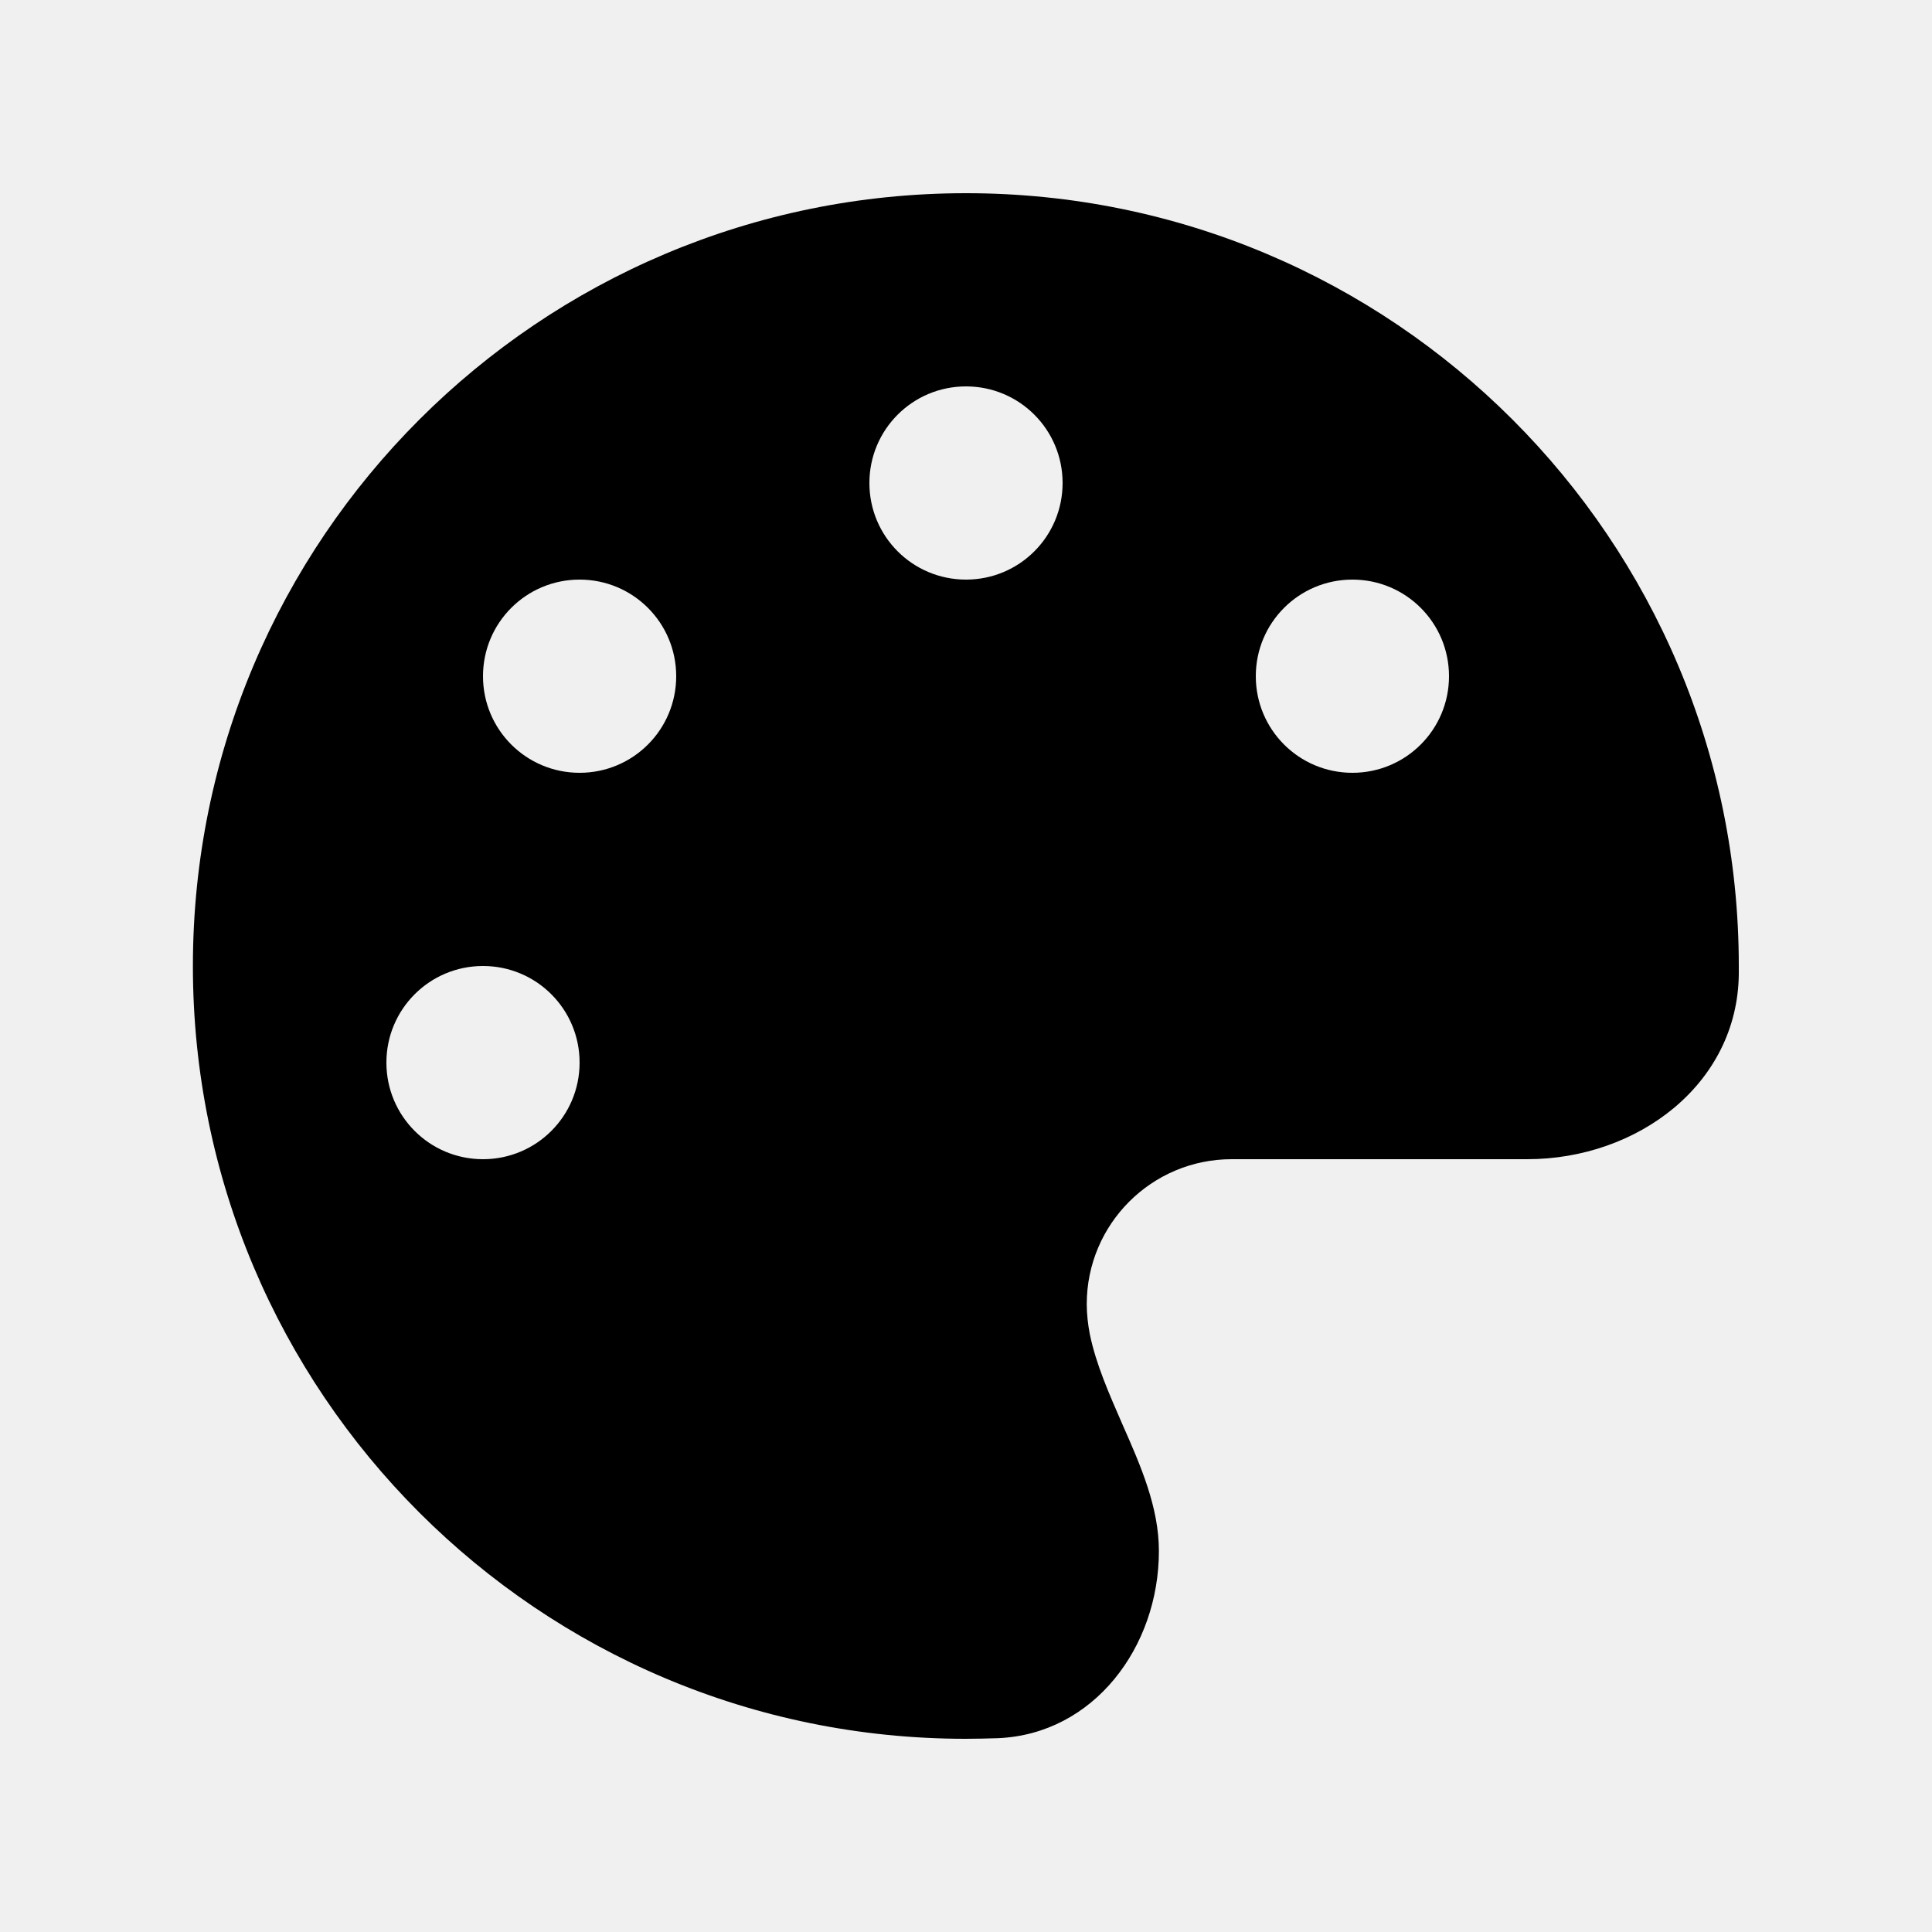
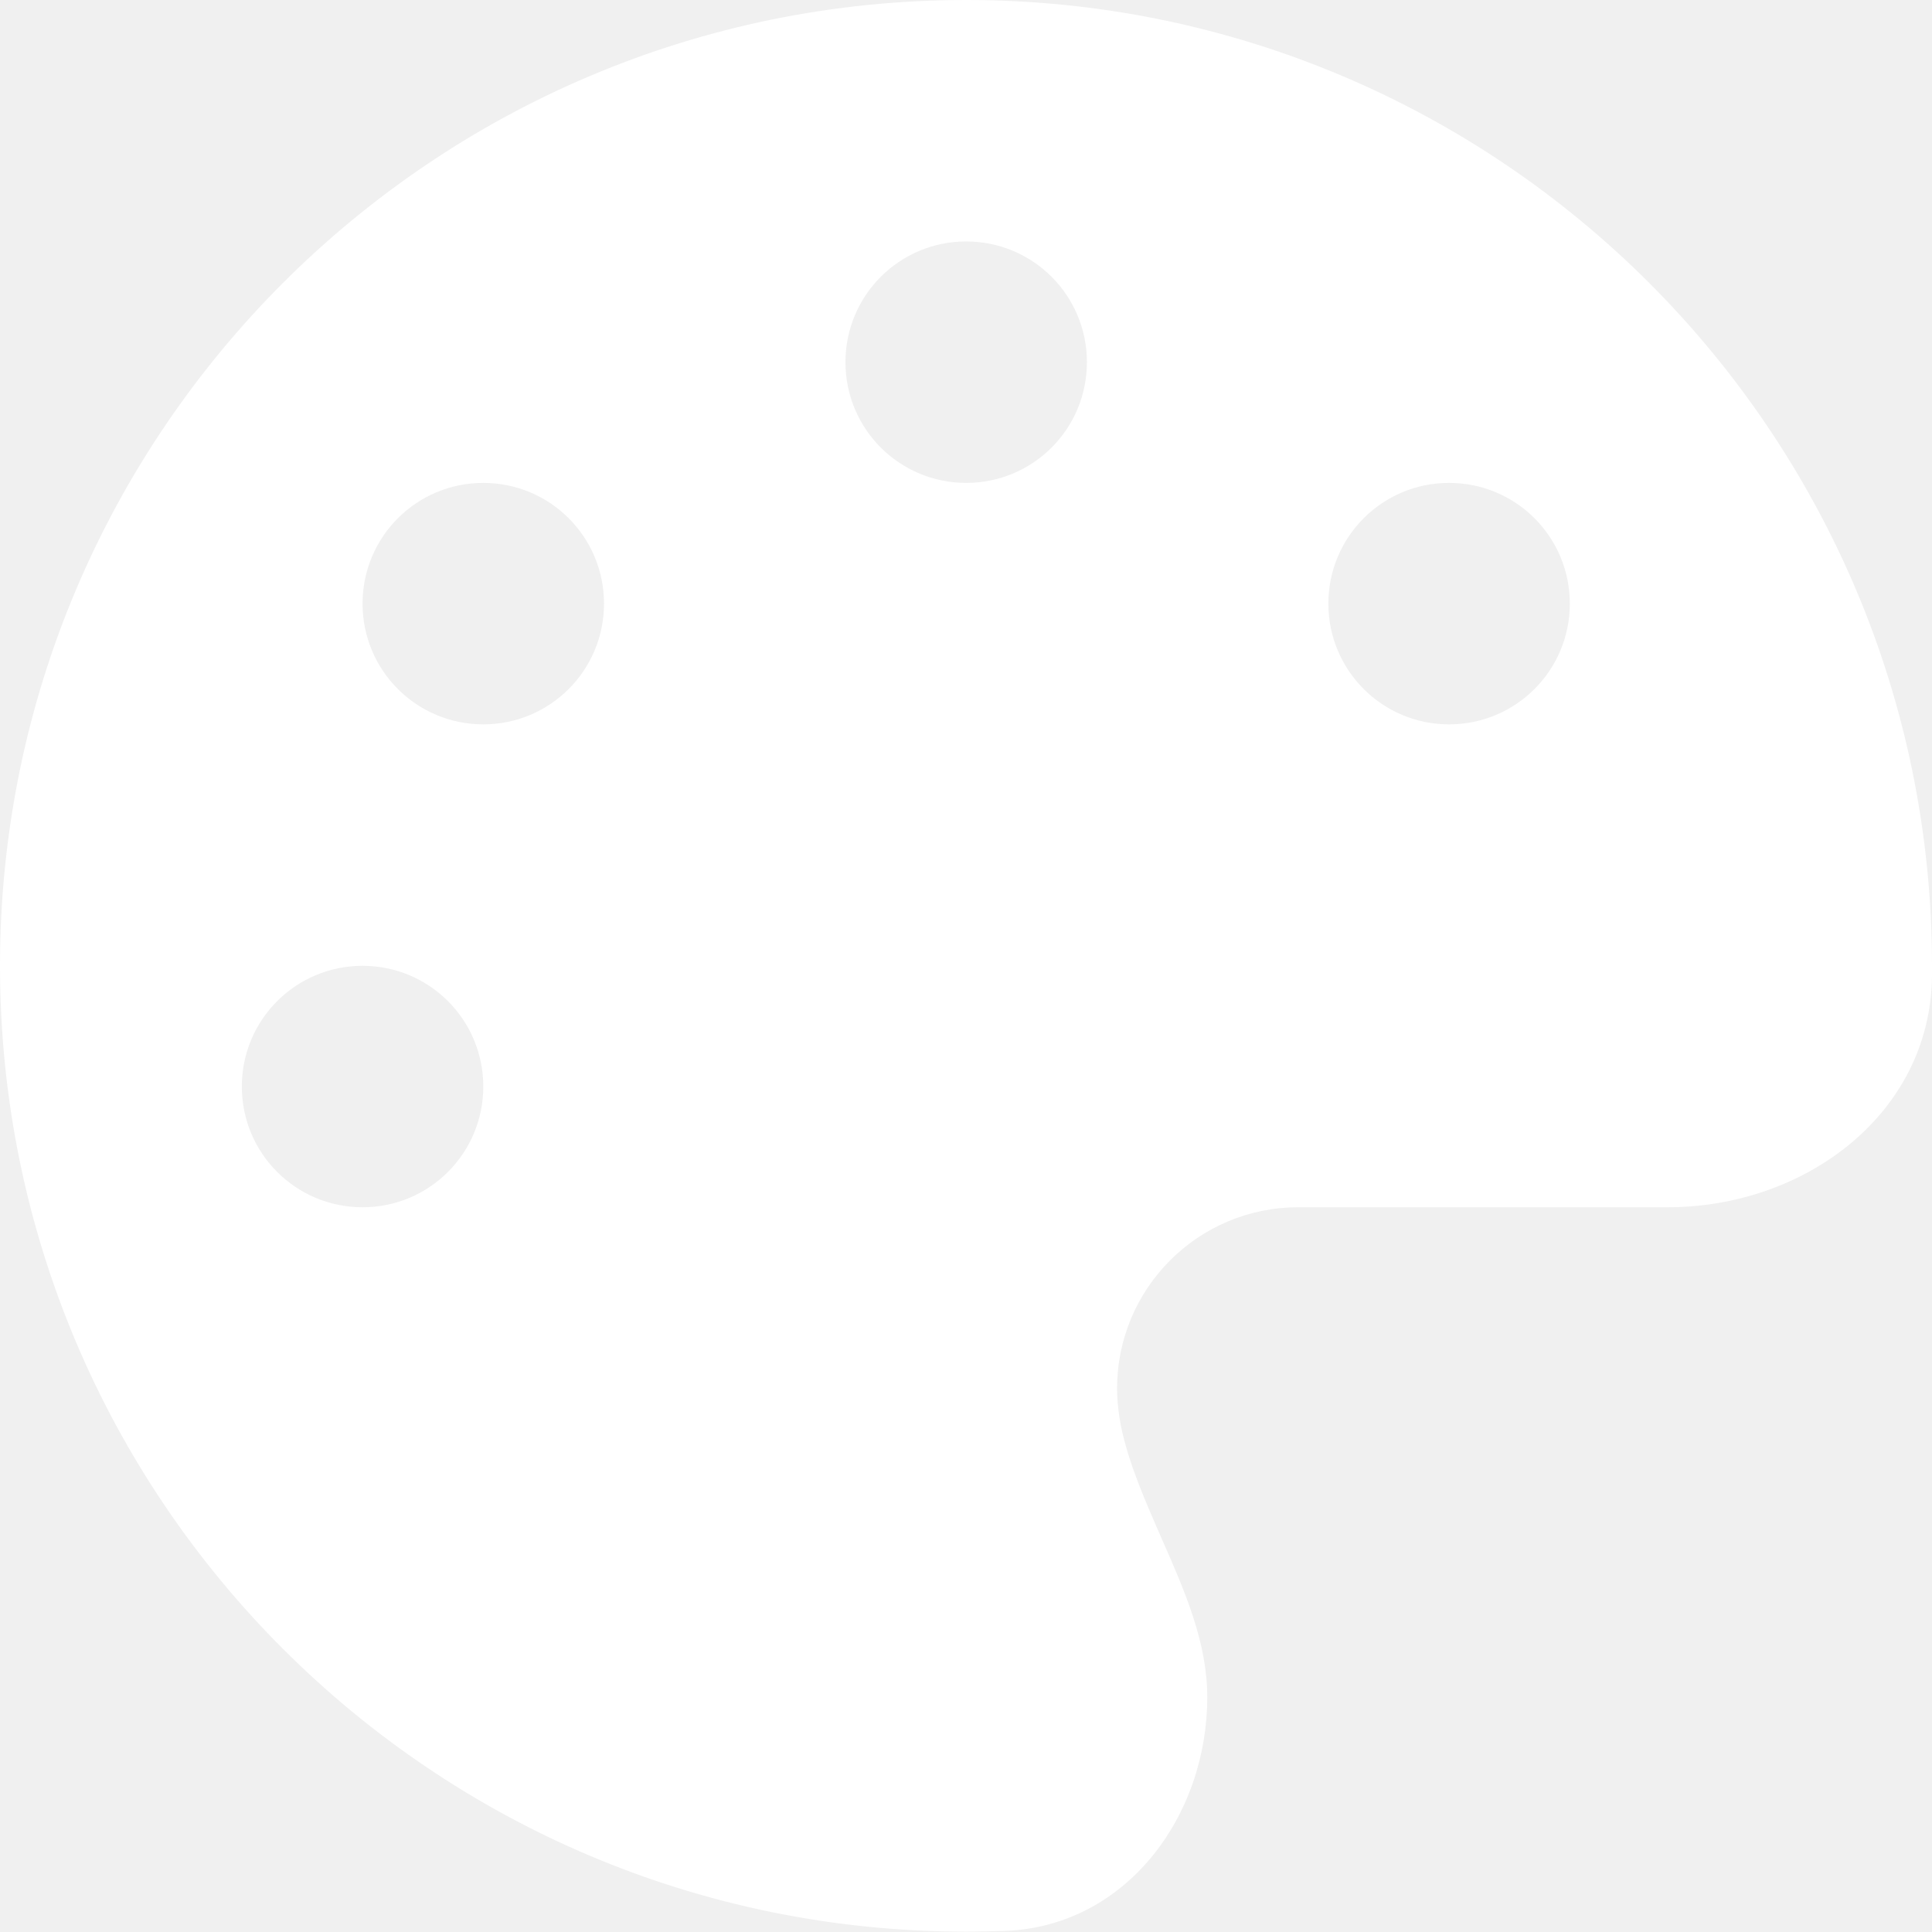
- <svg xmlns="http://www.w3.org/2000/svg" viewBox="0 0 640 640">
-   <path d="M576 320C576 320.9 576 321.8 576 322.7C575.6 359.2 542.4 384 505.9 384L408 384C381.5 384 360 405.5 360 432C360 435.4 360.4 438.7 361 441.9C363.1 452.1 367.5 461.9 371.8 471.8C377.9 485.6 383.9 499.3 383.9 513.8C383.9 545.6 362.3 574.5 330.5 575.8C327 575.9 323.5 576 319.9 576C178.5 576 63.9 461.4 63.9 320C63.9 178.6 178.6 64 320 64C461.4 64 576 178.6 576 320zM192 352C192 334.3 177.7 320 160 320C142.3 320 128 334.3 128 352C128 369.7 142.3 384 160 384C177.7 384 192 369.7 192 352zM192 256C209.7 256 224 241.7 224 224C224 206.3 209.7 192 192 192C174.3 192 160 206.3 160 224C160 241.7 174.3 256 192 256zM352 160C352 142.3 337.7 128 320 128C302.3 128 288 142.3 288 160C288 177.7 302.3 192 320 192C337.7 192 352 177.7 352 160zM448 256C465.7 256 480 241.7 480 224C480 206.3 465.7 192 448 192C430.3 192 416 206.3 416 224C416 241.7 430.3 256 448 256z" />
+ <svg xmlns="http://www.w3.org/2000/svg" version="1.1" width="512.1" height="512" viewBox="0,0,512.1,512">
+   <g transform="translate(16.1,76)">
+     <g fill="#ffffff" stroke="none" stroke-miterlimit="10">
+       <path d="M496,180c0,0.9 0,1.8 0,2.7c-0.4,36.5 -33.6,61.3 -70.1,61.3h-97.9c-26.5,0 -48,21.5 -48,48c0,3.4 0.4,6.7 1,9.9c2.1,10.2 6.5,20 10.8,29.9c6.1,13.8 12.1,27.5 12.1,42c0,31.8 -21.6,60.7 -53.4,62c-3.5,0.1 -7,0.2 -10.6,0.2c-141.4,0 -256,-114.6 -256,-256c0,-141.4 114.7,-256 256.1,-256c141.4,0 256,114.6 256,256zM112,212c0,-17.7 -14.3,-32 -32,-32c-17.7,0 -32,14.3 -32,32c0,17.7 14.3,32 32,32c17.7,0 32,-14.3 32,-32zM112,116c17.7,0 32,-14.3 32,-32c0,-17.7 -14.3,-32 -32,-32c-17.7,0 -32,14.3 -32,32c0,17.7 14.3,32 32,32zM272,20c0,-17.7 -14.3,-32 -32,-32c-17.7,0 -32,14.3 -32,32c0,17.7 14.3,32 32,32c17.7,0 32,-14.3 32,-32zM368,116c17.7,0 32,-14.3 32,-32c0,-17.7 -14.3,-32 -32,-32c-17.7,0 -32,14.3 -32,32c0,17.7 14.3,32 32,32z" />
+     </g>
+   </g>
</svg>
